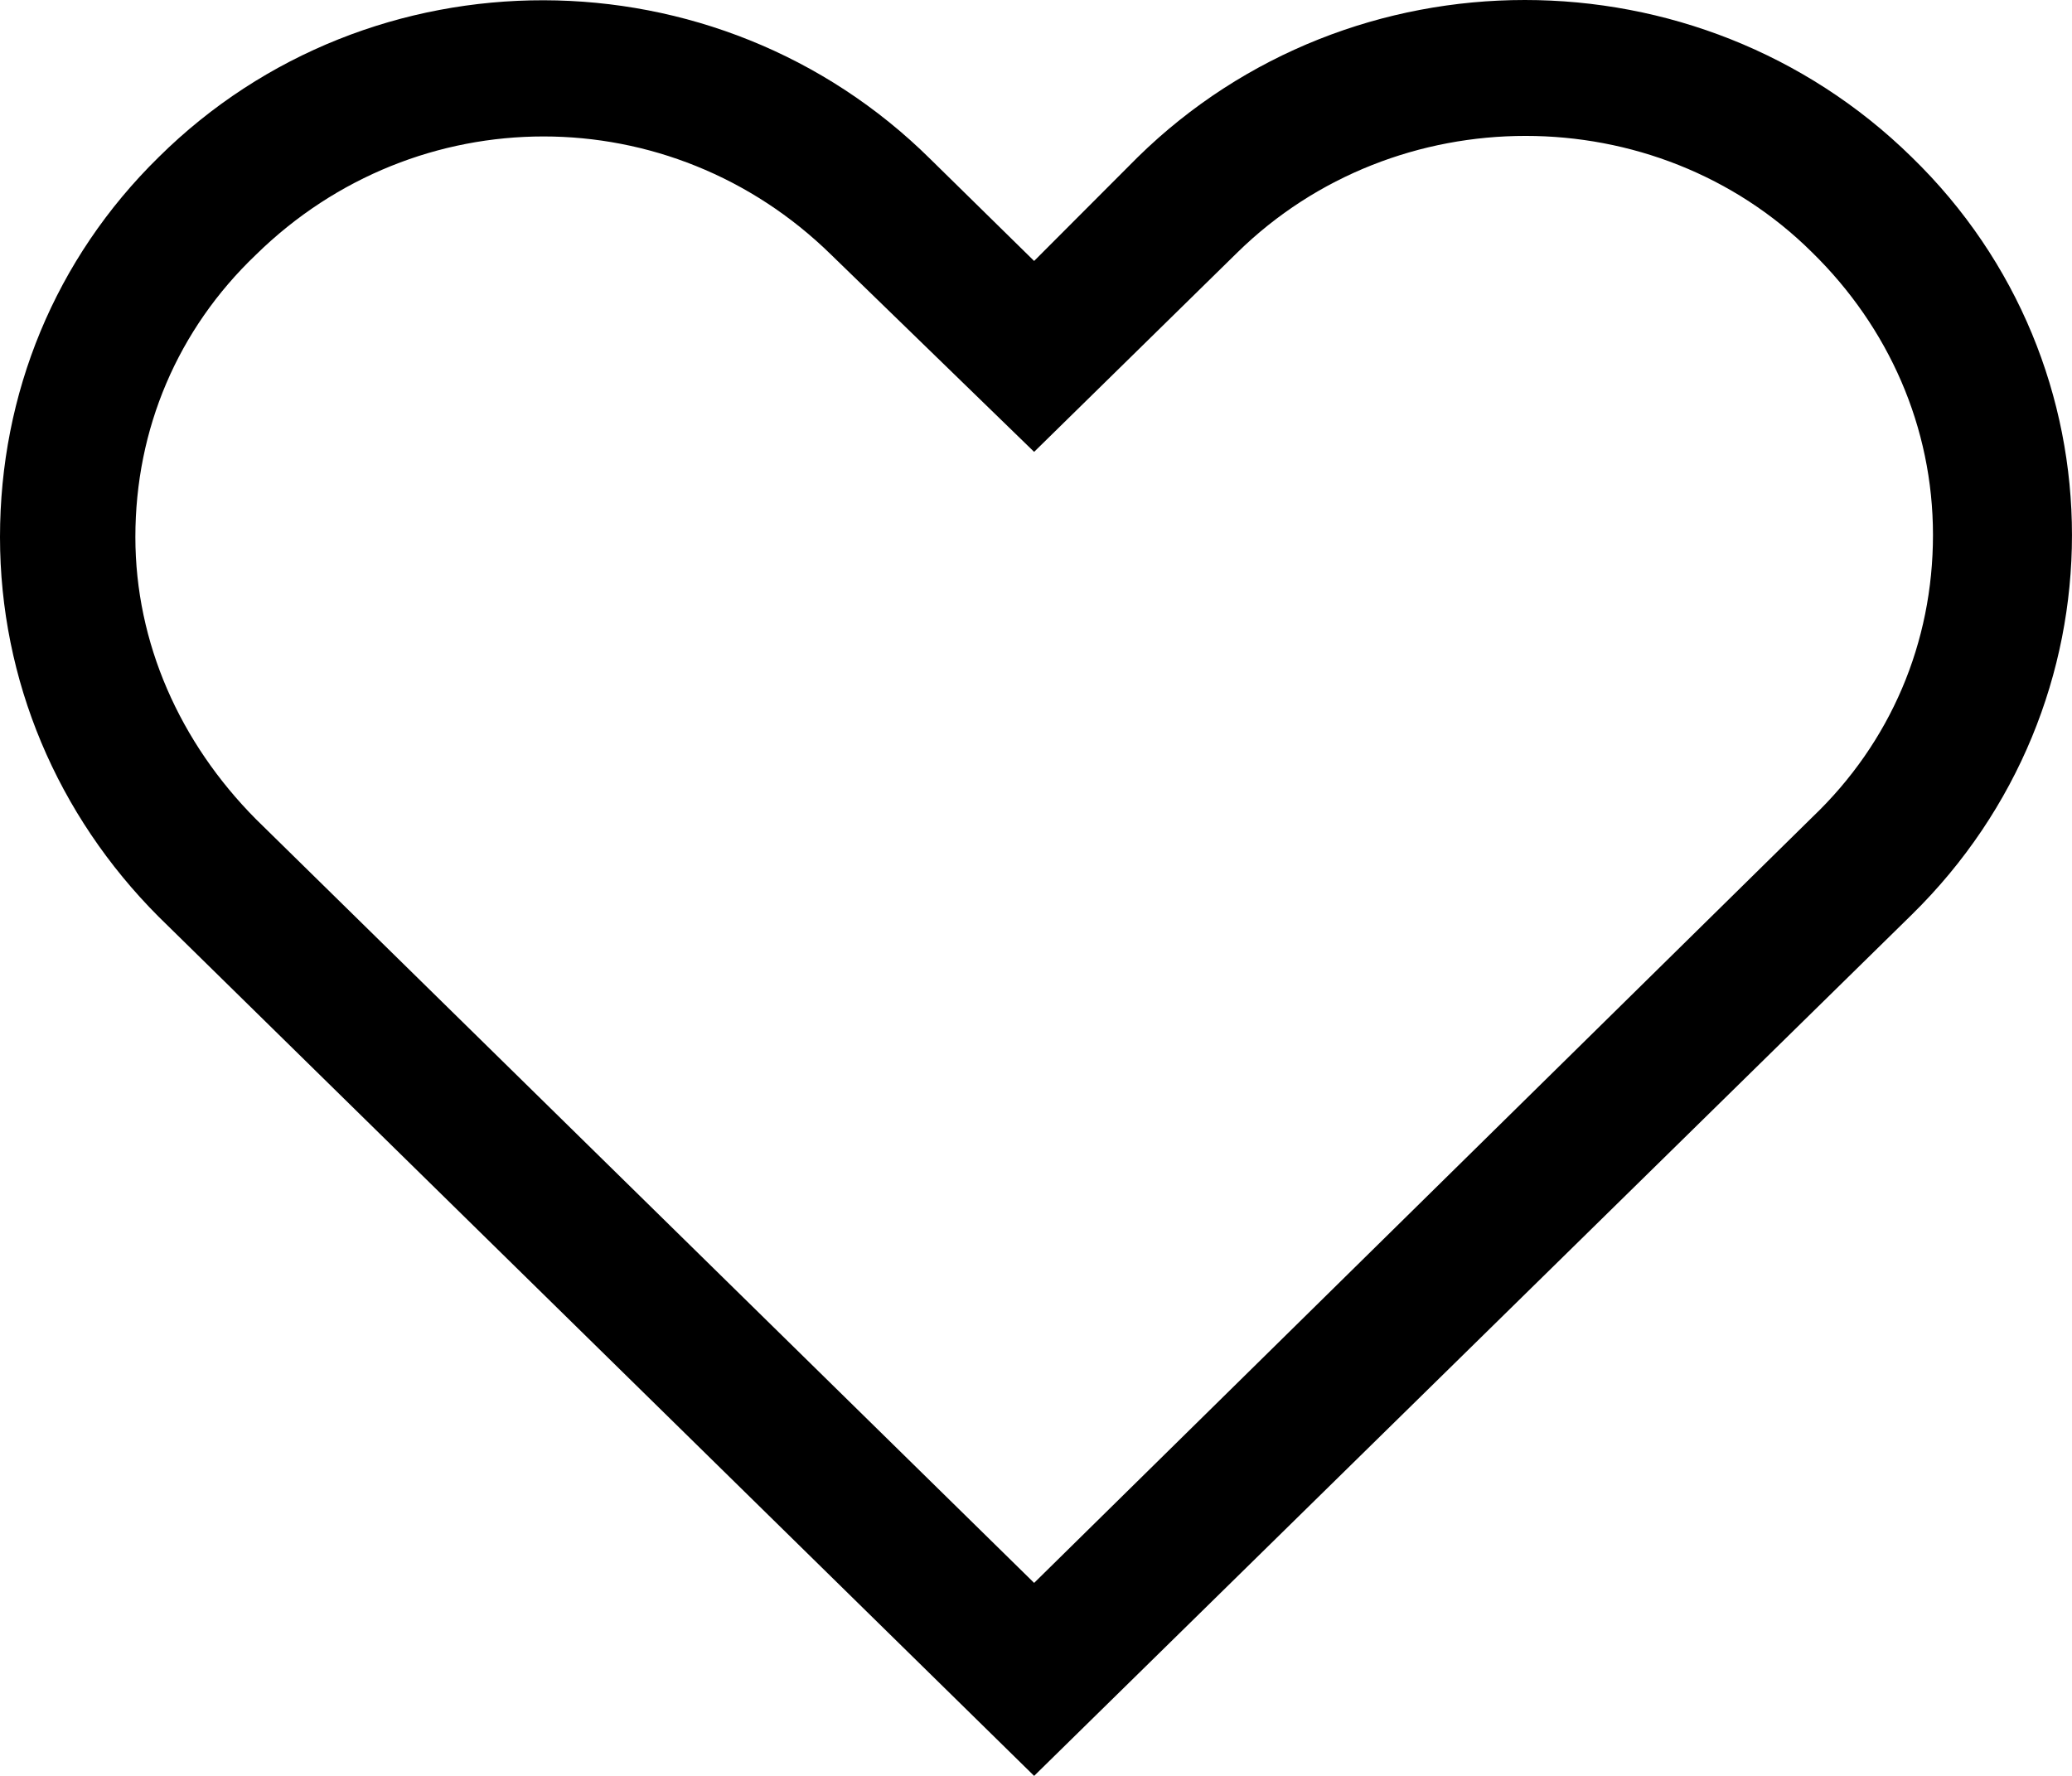
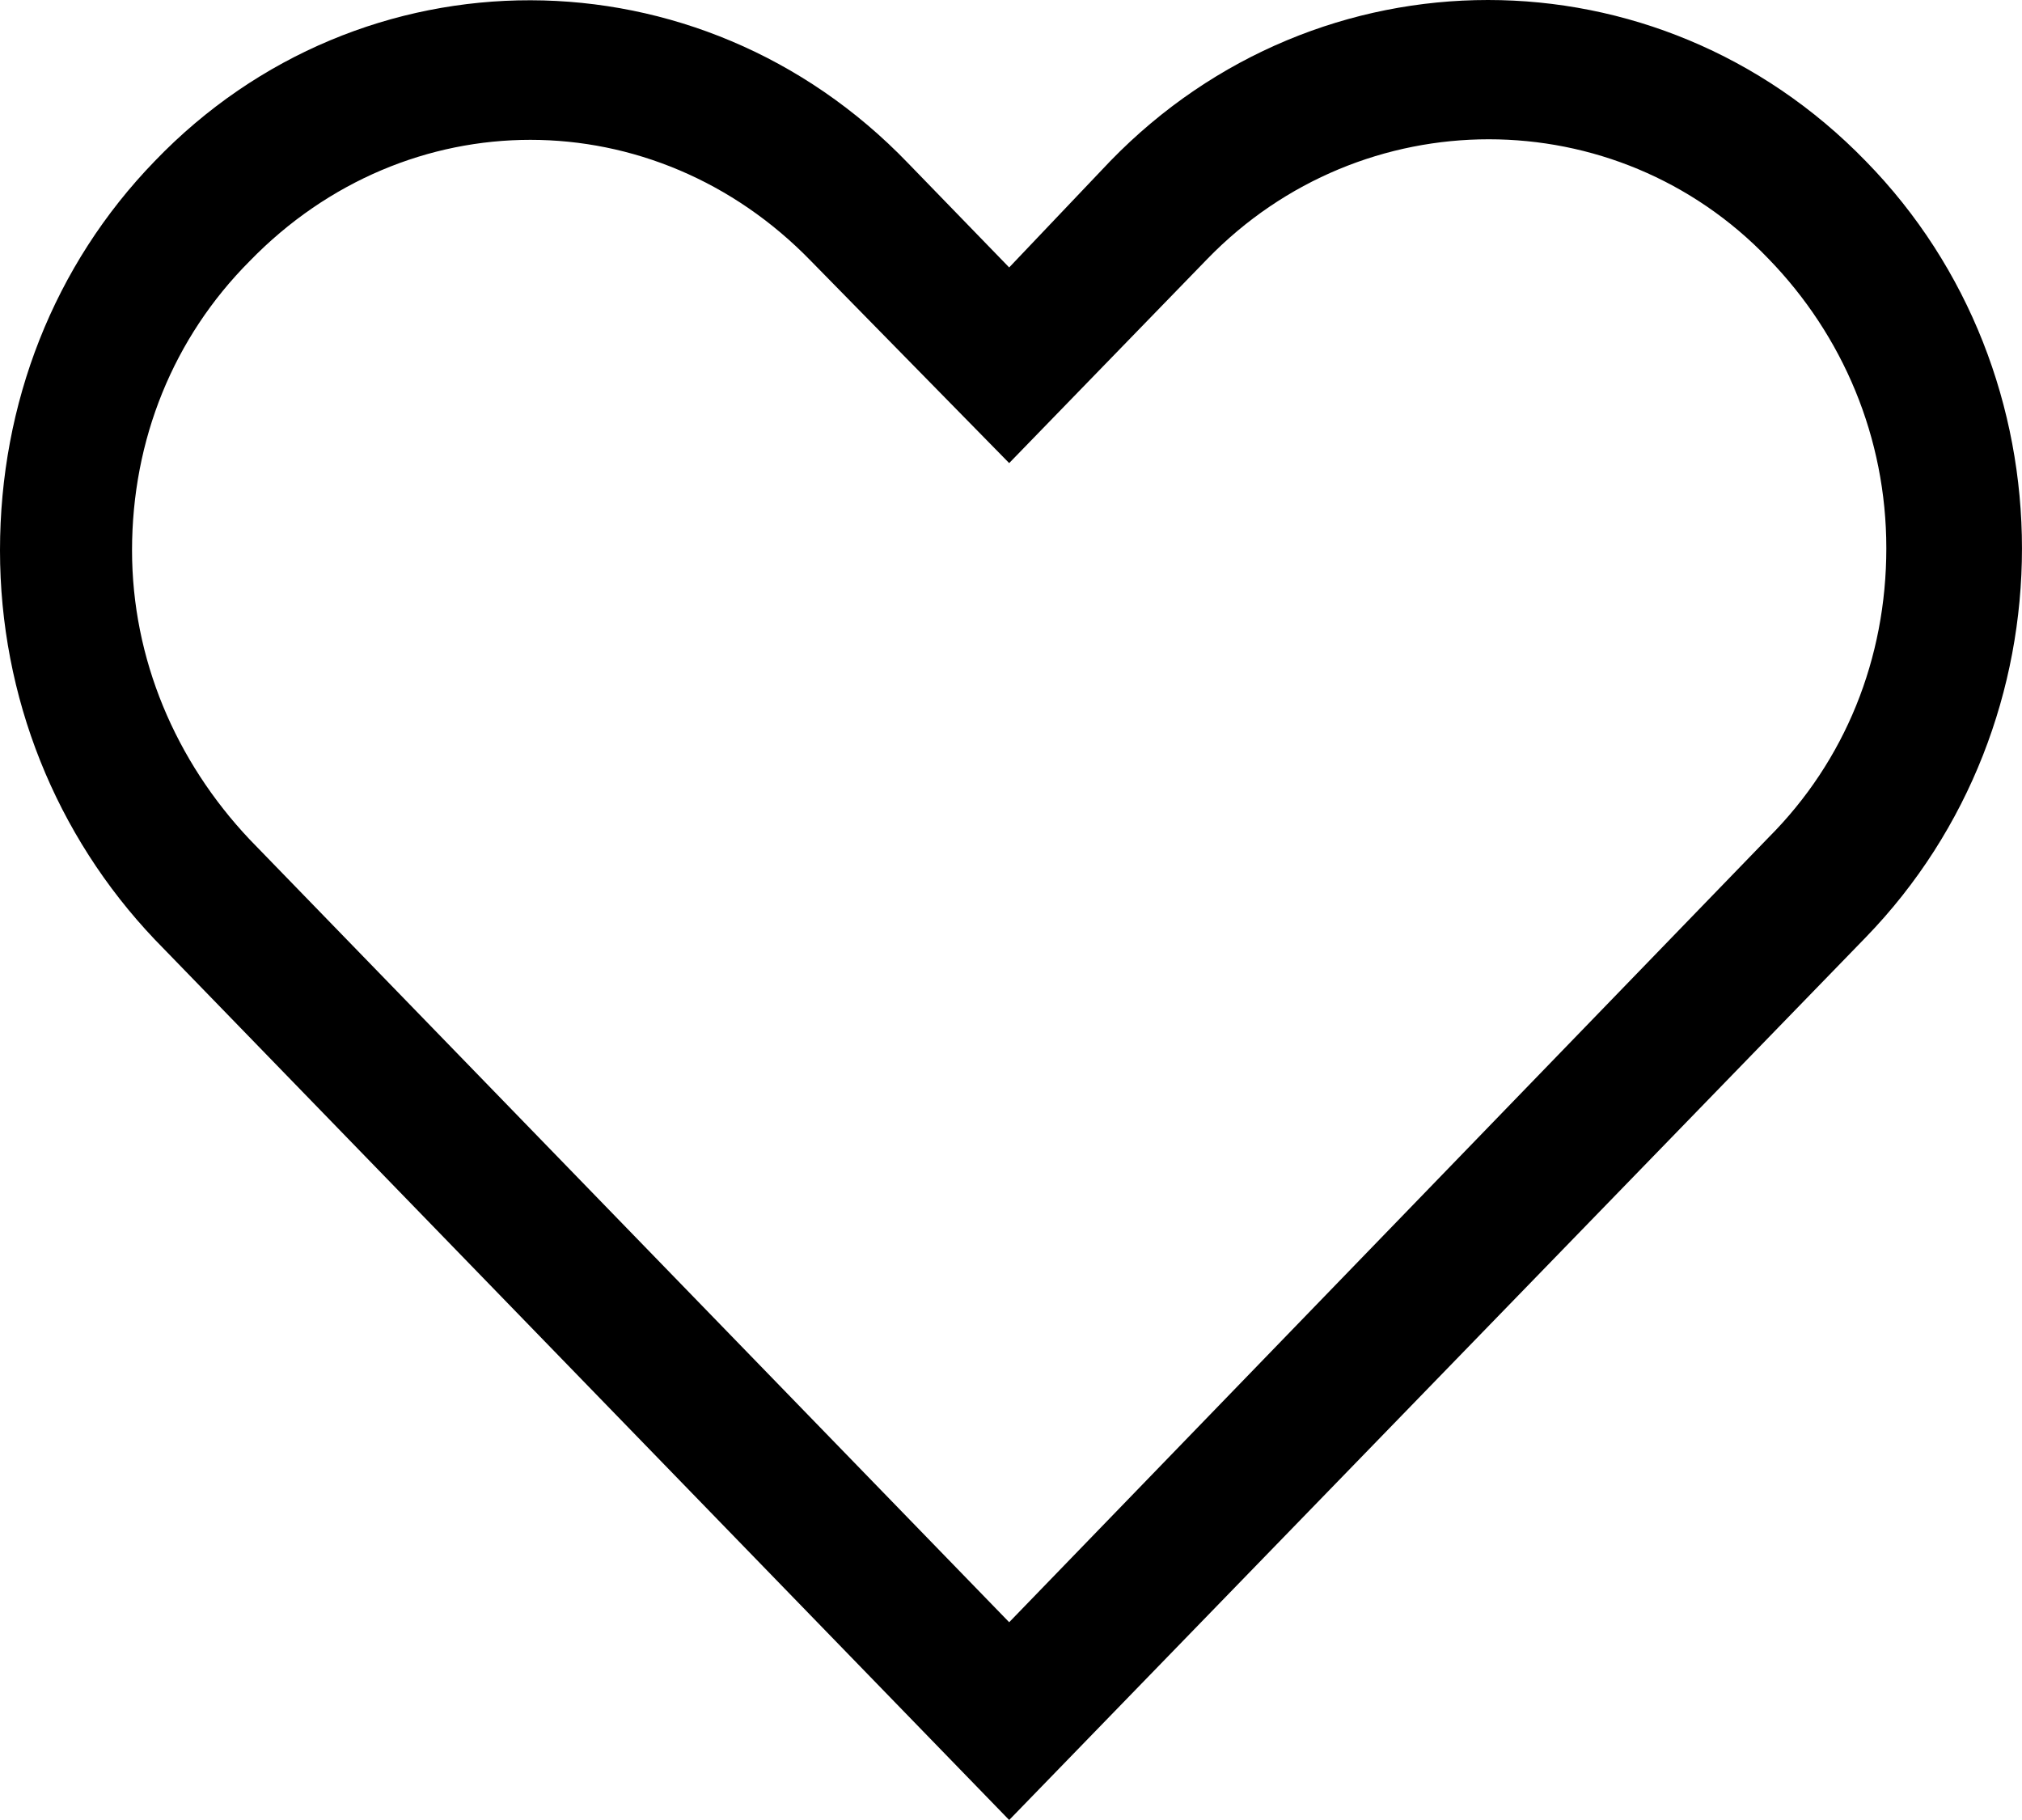
- <svg xmlns="http://www.w3.org/2000/svg" width="21" height="18" viewBox="0 0 21 18" fill="none">
-   <path d="M19.376 9.271C21.541 7.146 21.541 3.697 19.376 1.593C17.212 -0.531 13.696 -0.531 11.531 1.593L10.481 2.645L9.431 1.614C7.266 -0.531 3.751 -0.531 1.608 1.593C0.557 2.624 0 3.991 0 5.443C0 6.894 0.579 8.261 1.608 9.292L10.481 18L19.376 9.271ZM1.372 5.443C1.372 4.349 1.8 3.339 2.594 2.582C3.408 1.783 4.458 1.383 5.509 1.383C6.559 1.383 7.609 1.783 8.424 2.582L10.481 4.58L12.539 2.561C14.146 0.983 16.783 0.983 18.369 2.561C19.141 3.318 19.591 4.328 19.591 5.422C19.591 6.515 19.162 7.525 18.369 8.282L10.481 16.044L2.594 8.303C1.822 7.525 1.372 6.515 1.372 5.443Z" fill="black" />
+ <svg xmlns="http://www.w3.org/2000/svg" width="20" height="18" viewBox="0 0 20 18" fill="none">
+   <path d="M18.454 9.271C20.515 7.146 20.515 3.697 18.454 1.593C16.392 -0.531 13.044 -0.531 10.982 1.593L9.982 2.645L8.982 1.614C6.92 -0.531 3.572 -0.531 1.531 1.593C0.531 2.624 0 3.991 0 5.443C0 6.894 0.551 8.261 1.531 9.292L9.982 18L18.454 9.271ZM1.306 5.443C1.306 4.349 1.715 3.339 2.47 2.582C3.246 1.783 4.246 1.383 5.246 1.383C6.246 1.383 7.247 1.783 8.022 2.582L9.982 4.58L11.942 2.561C13.473 0.983 15.984 0.983 17.494 2.561C18.229 3.318 18.658 4.328 18.658 5.422C18.658 6.515 18.25 7.525 17.494 8.282L9.982 16.044L2.47 8.303C1.735 7.525 1.306 6.515 1.306 5.443Z" fill="black" />
</svg>
